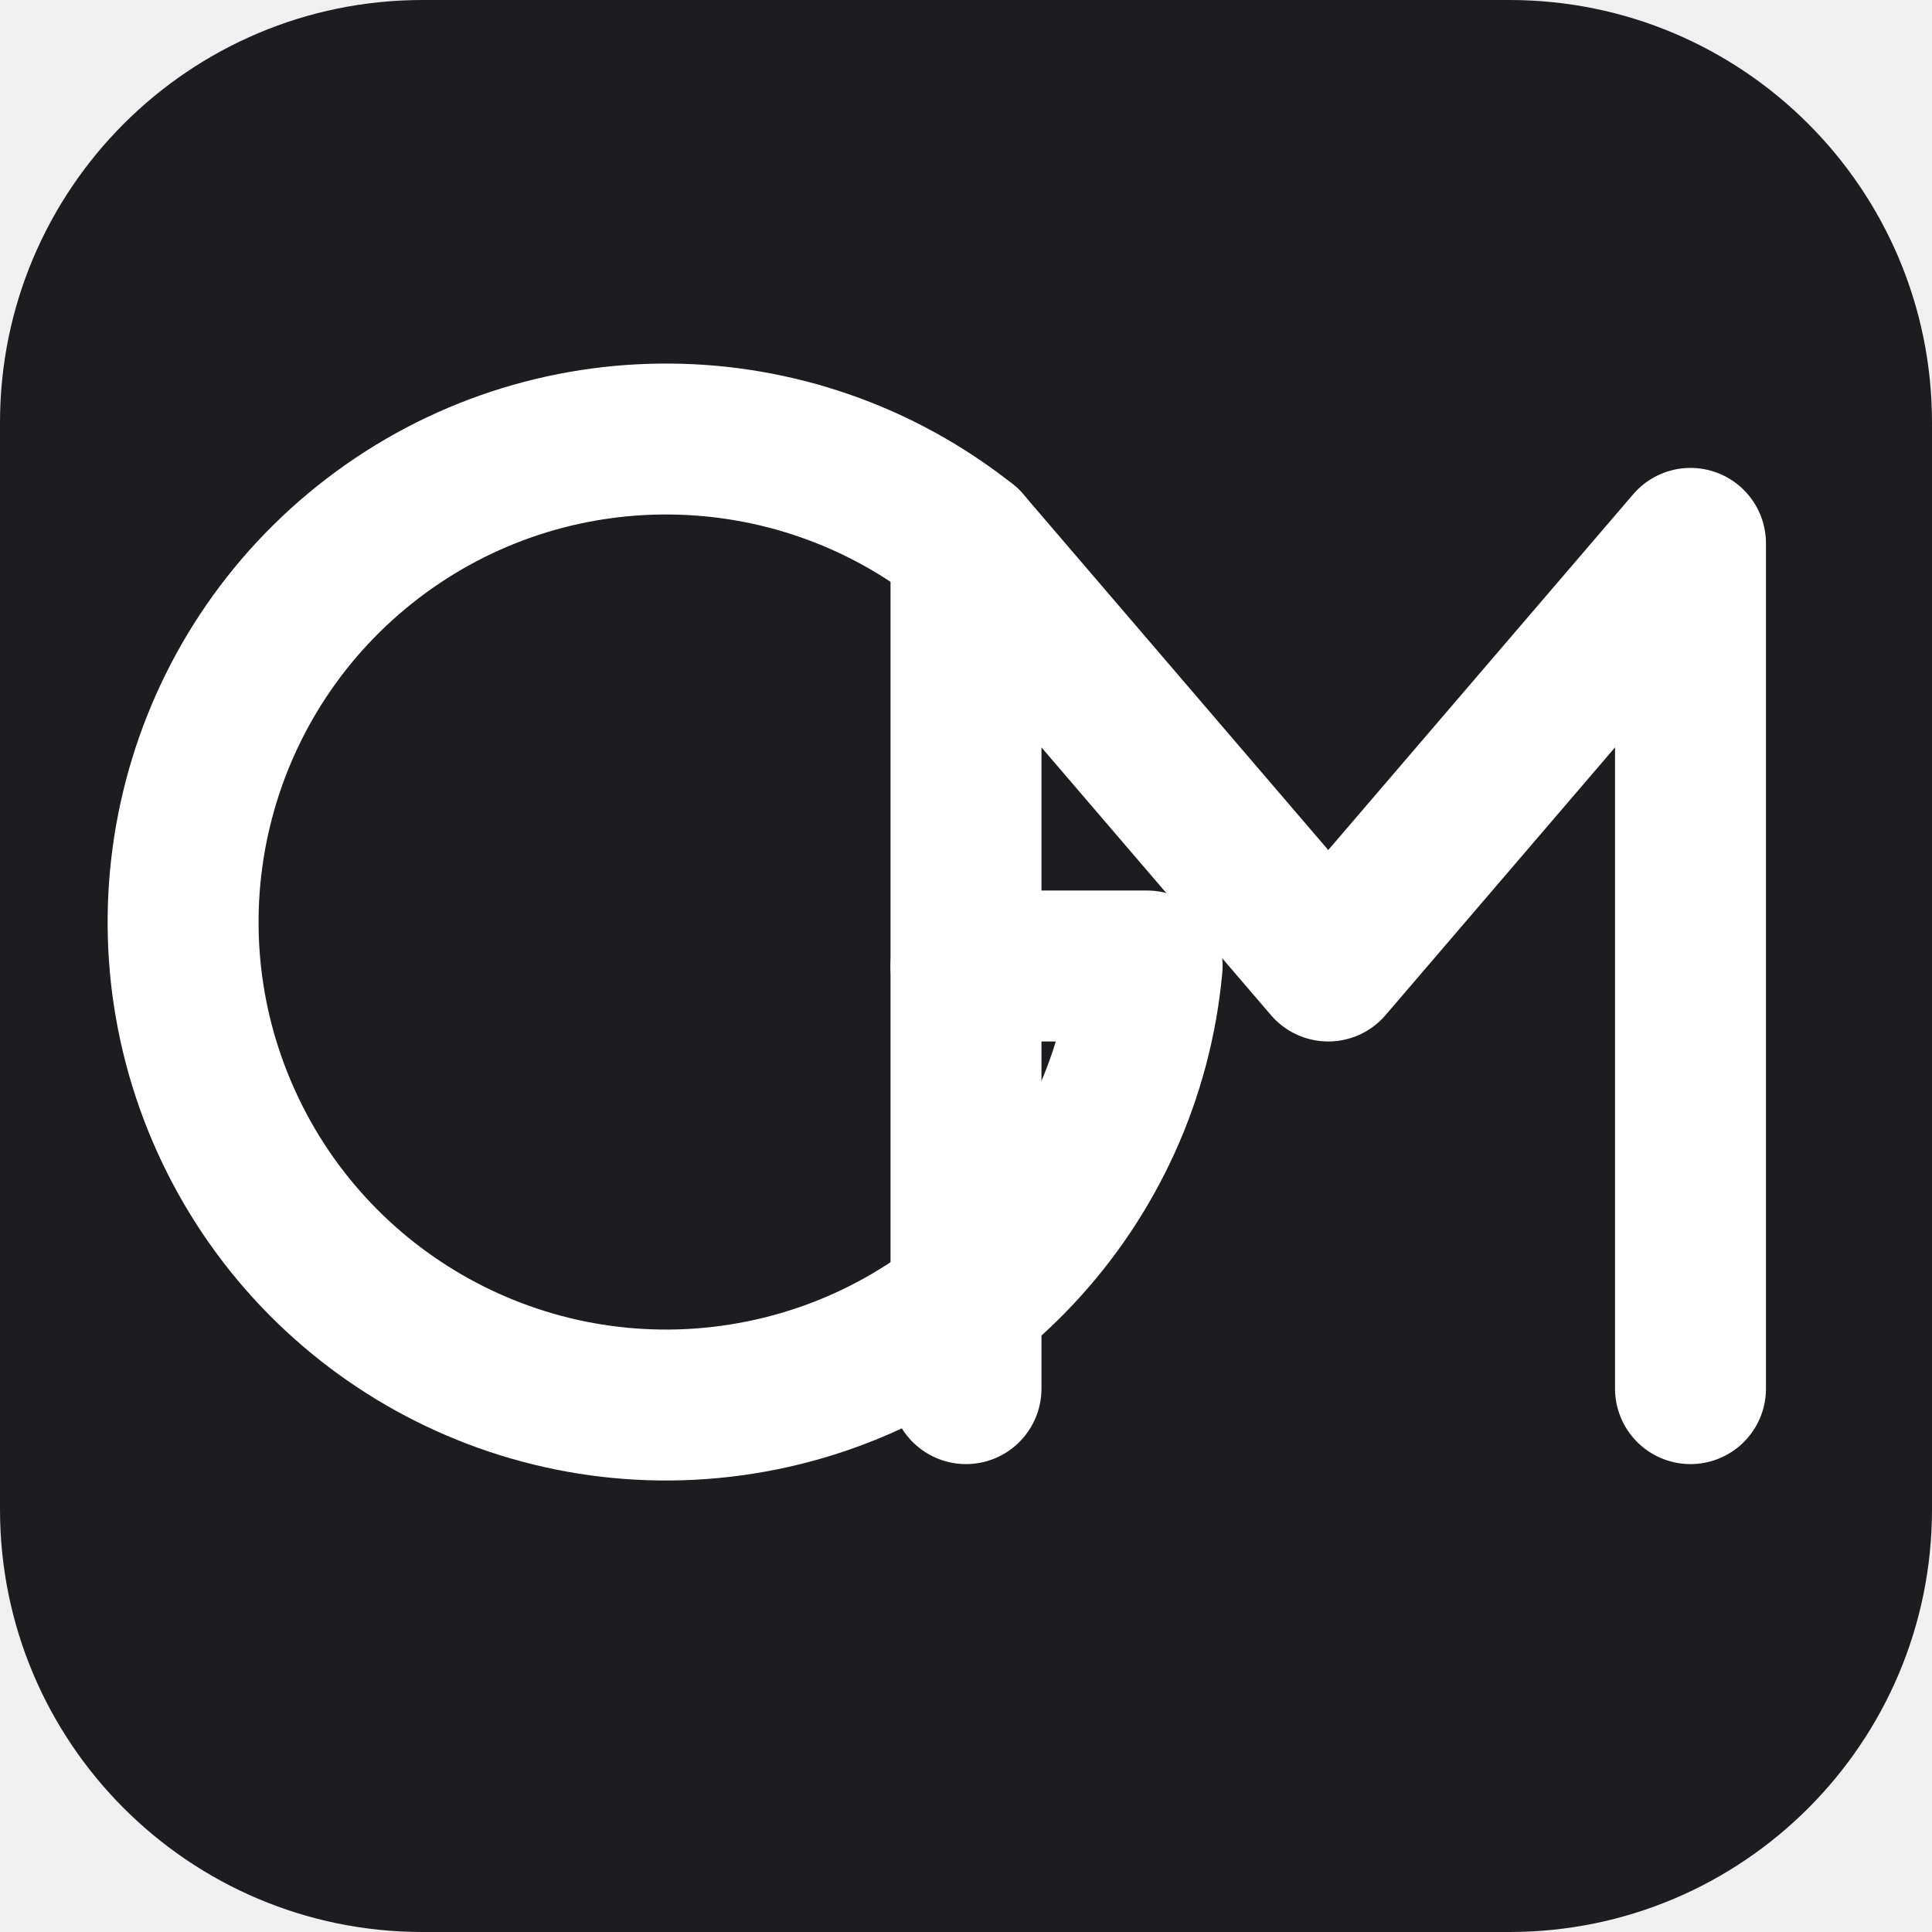
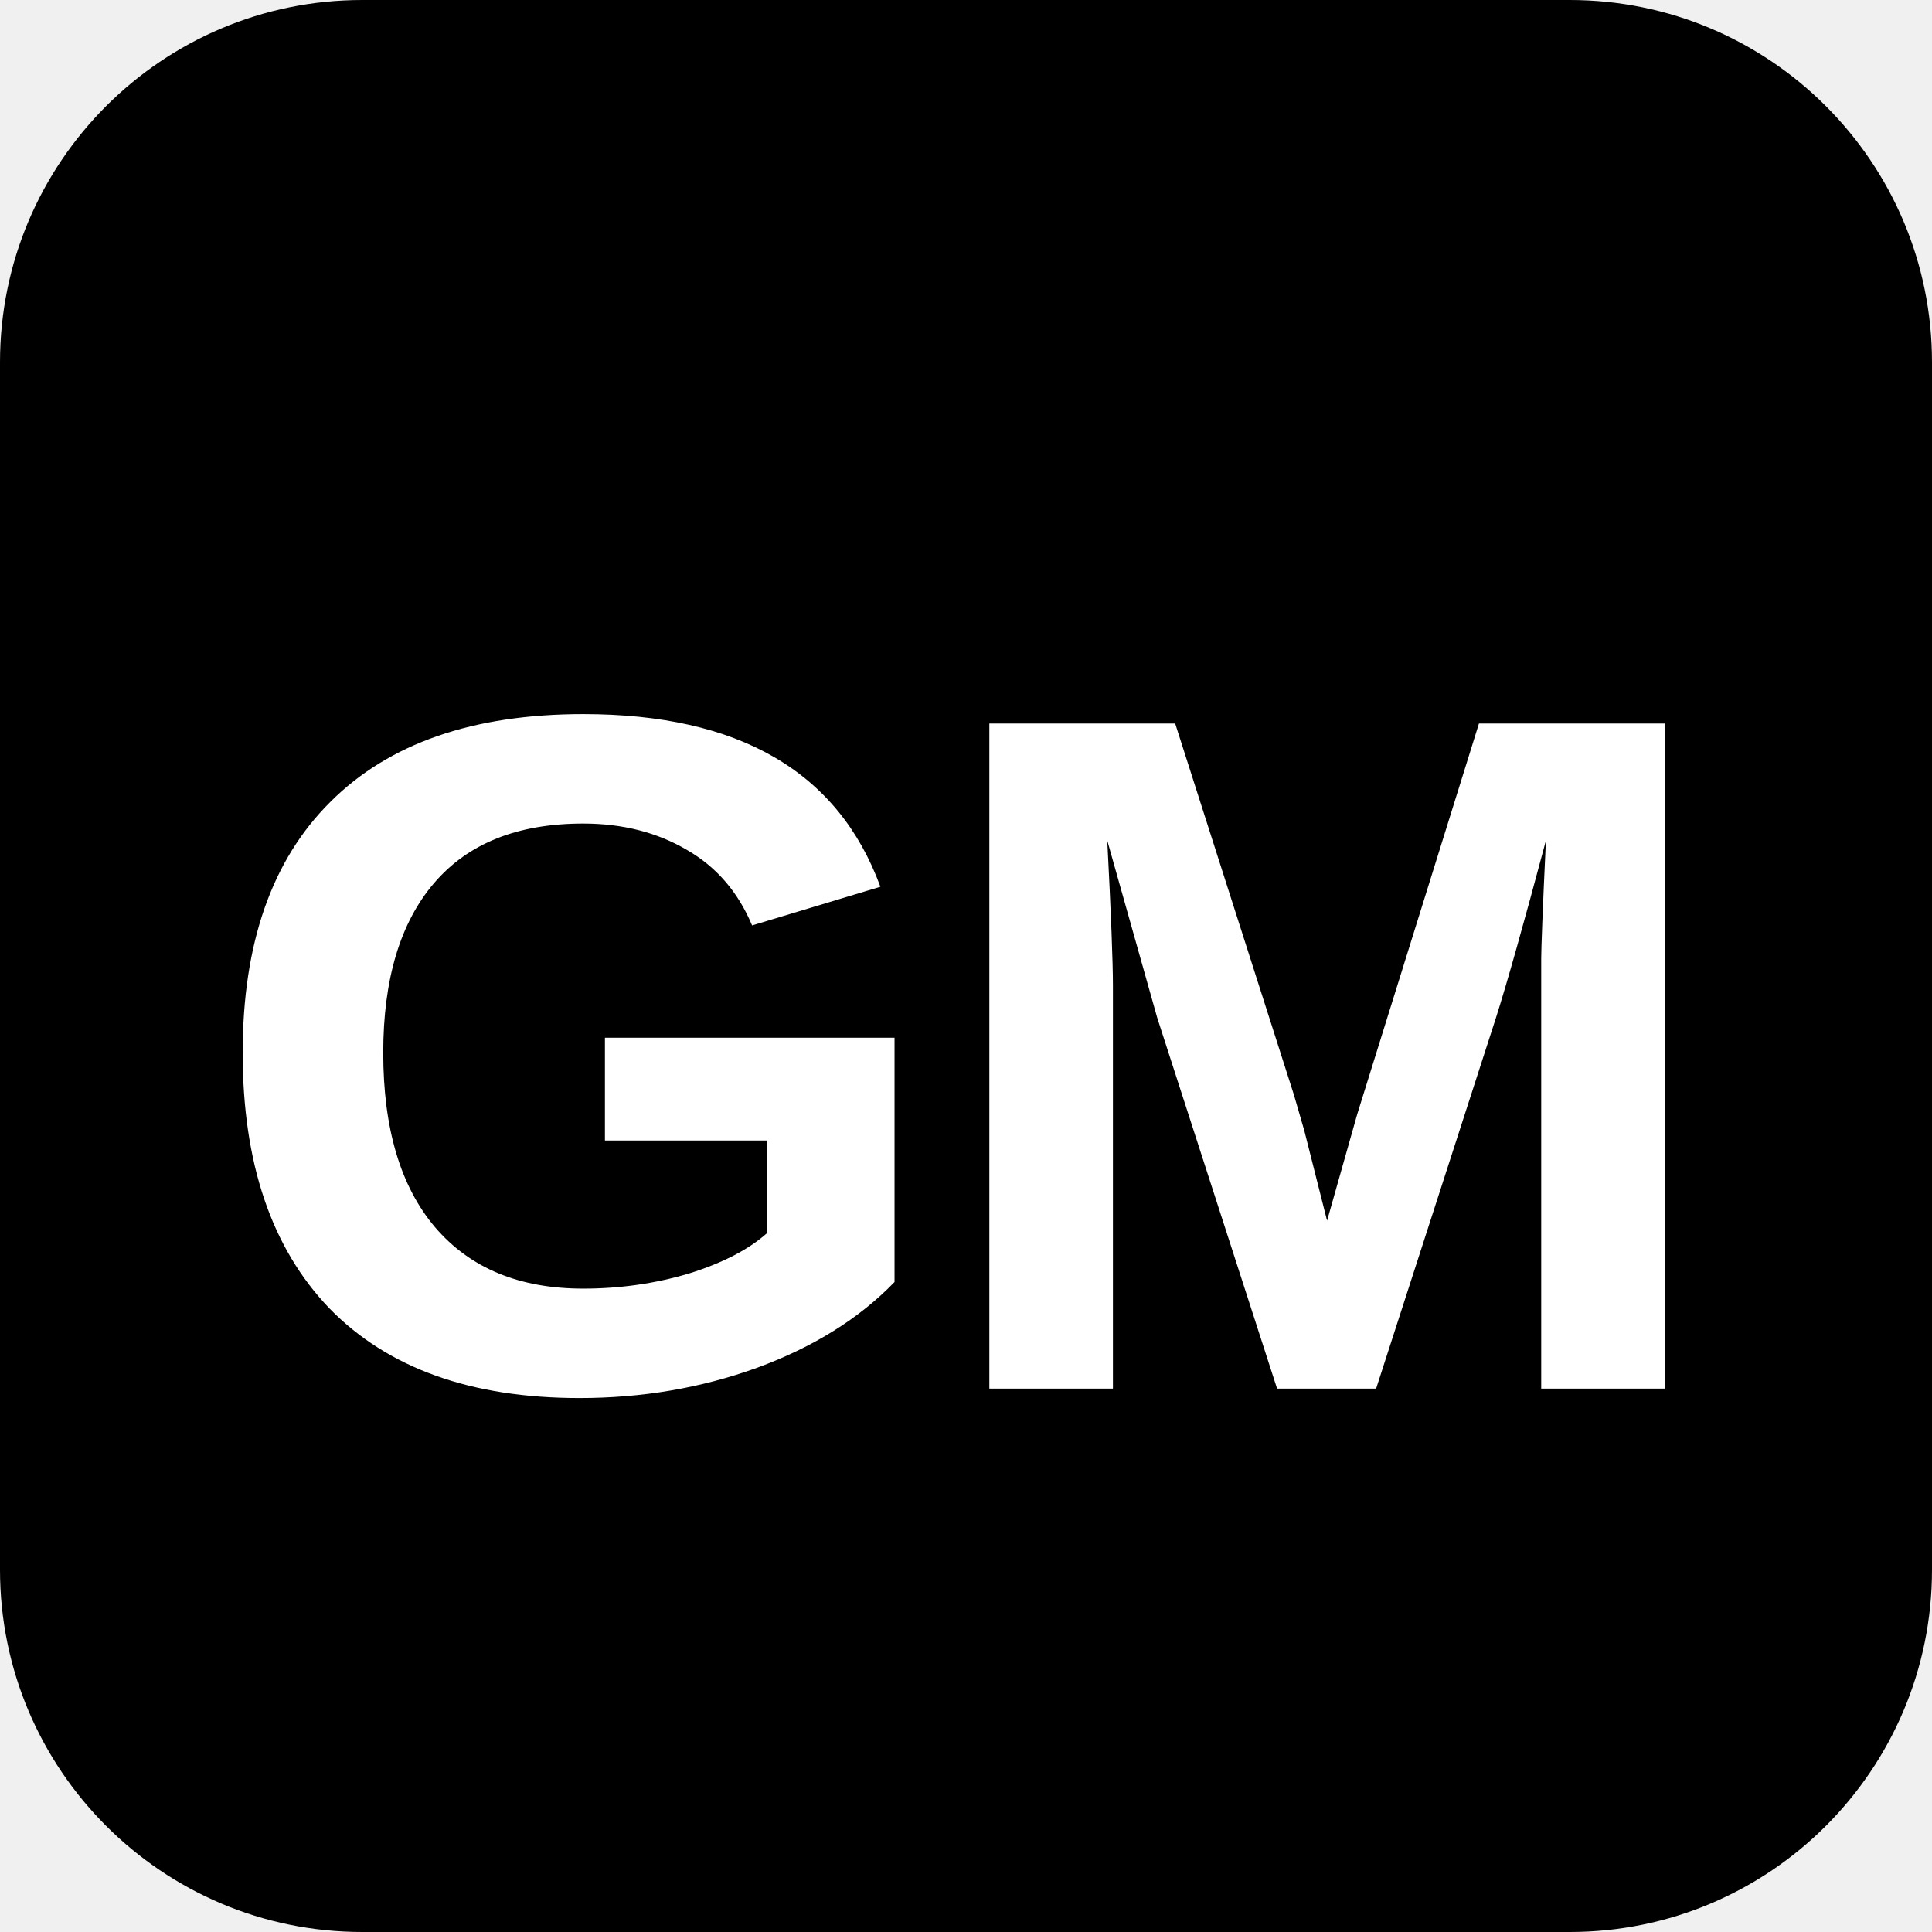
<svg xmlns="http://www.w3.org/2000/svg" viewBox="0 0 32 32">
-   <rect width="32" height="32" rx="7" fill="#1D1D1F" />
-   <path d="M 16 9 A 8 8 0 1 0 19 16 L 16 16" fill="none" stroke="white" stroke-width="2.5" stroke-linecap="round" stroke-linejoin="round" />
-   <path d="M 16 23 L 16 9 L 22 16 L 28 9 L 28 23" fill="none" stroke="white" stroke-width="2.5" stroke-linecap="round" stroke-linejoin="round" />
+   <rect width="32" height="32" rx="6" fill="#000" />
+   <text x="16" y="23" font-family="-apple-system,BlinkMacSystemFont,Arial,sans-serif" font-size="16" font-weight="700" fill="white" text-anchor="middle" letter-spacing="-0.5">GM</text>
</svg>
